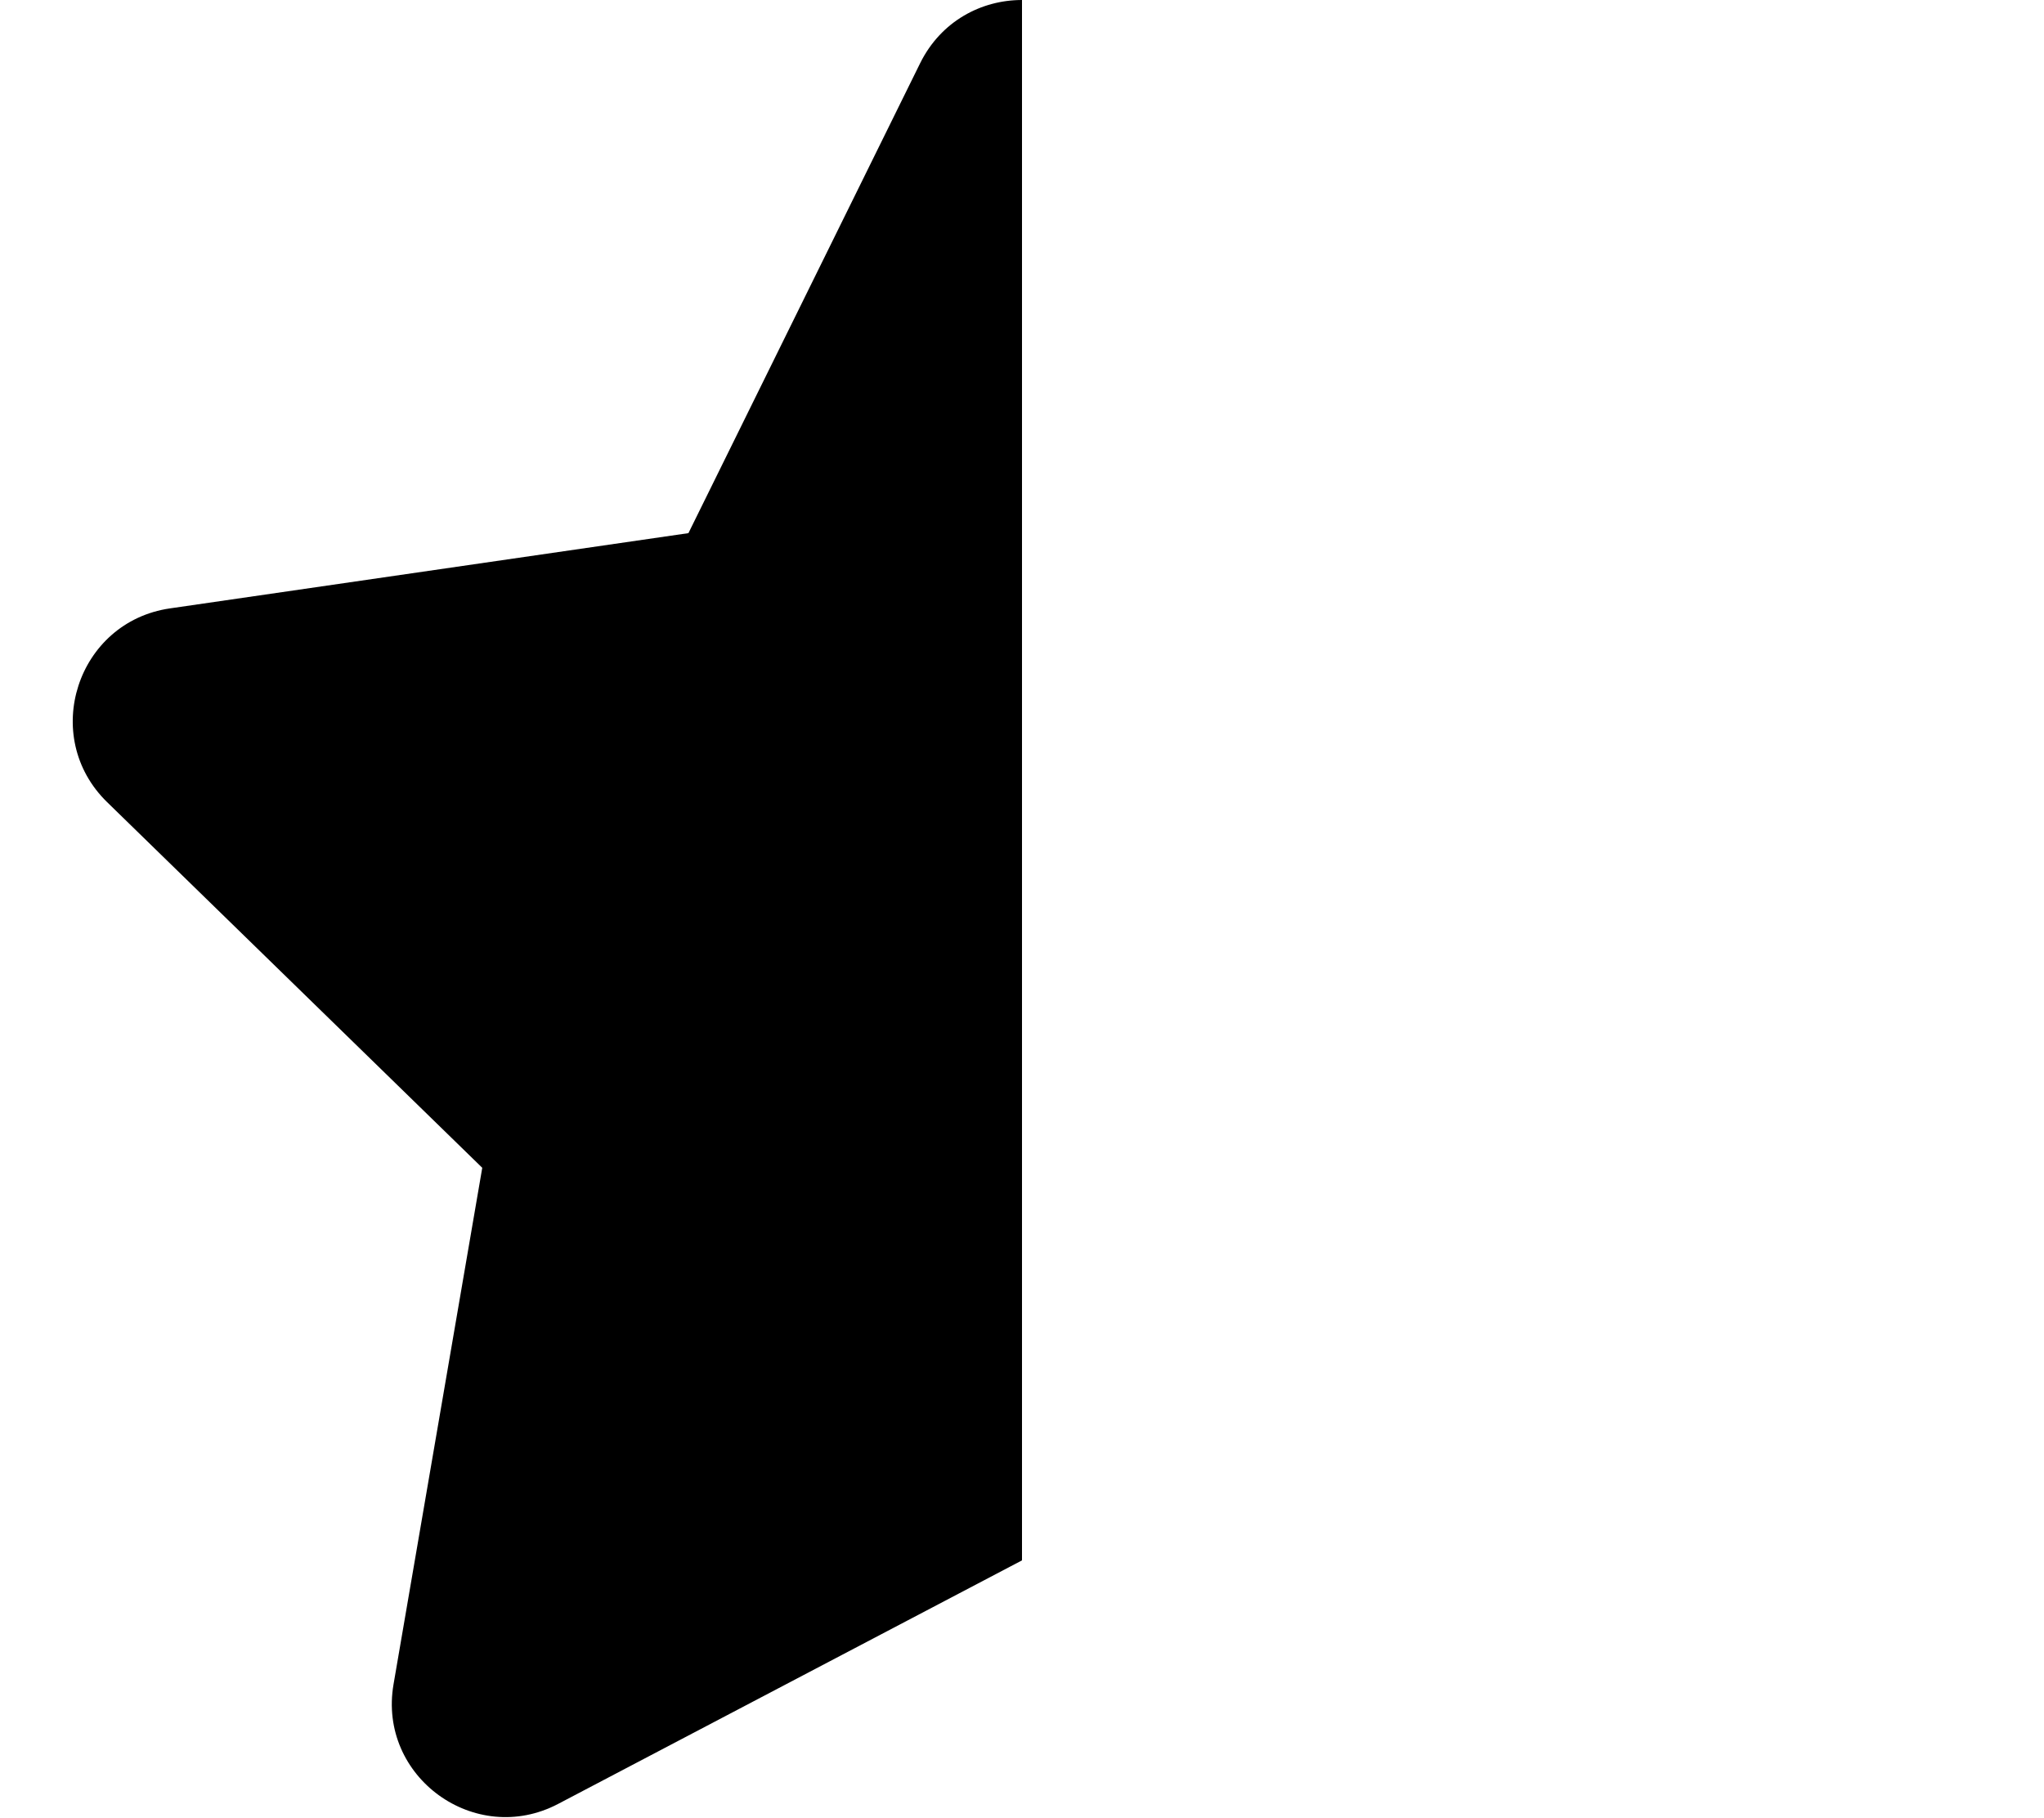
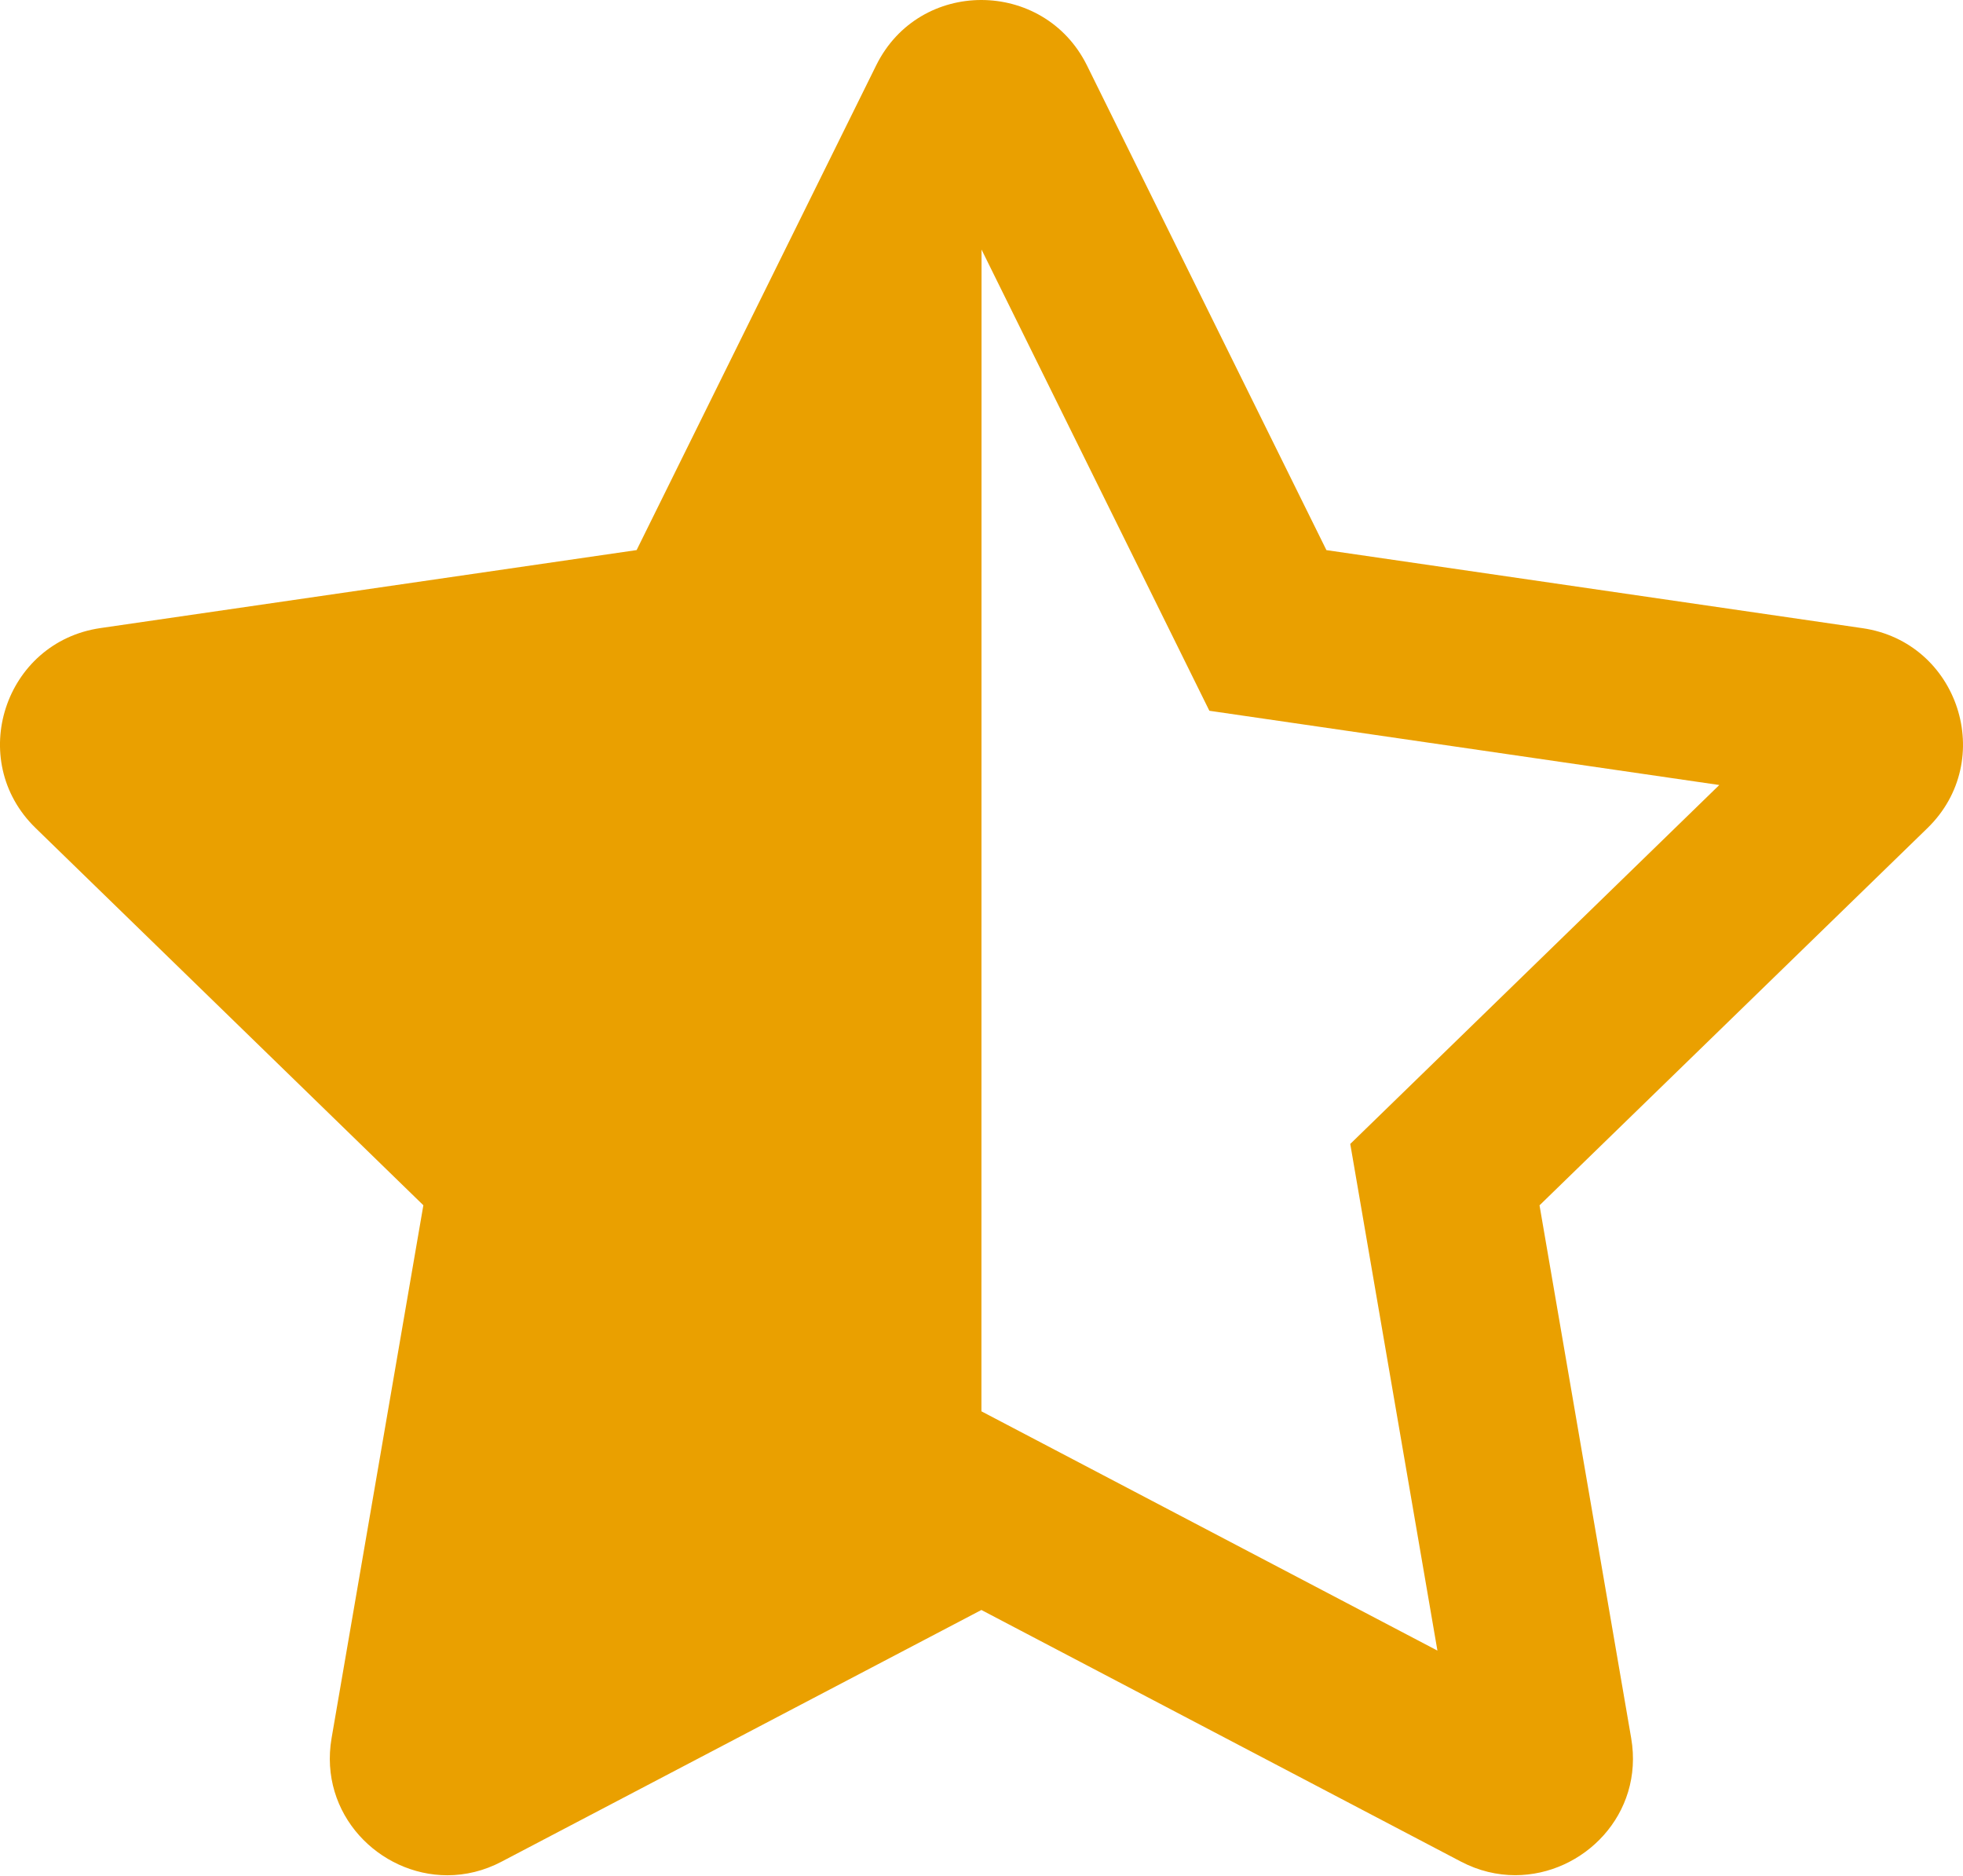
- <svg xmlns="http://www.w3.org/2000/svg" aria-hidden="true" focusable="false" data-prefix="fas" data-icon="star-half" class="svg-inline--fa fa-star-half fa-w-18" role="img" viewBox="0 0 576 512">
-   <path fill="currentColor" d="M288 0c-11.4 0-22.8 5.9-28.7 17.8L194 150.2 47.9 171.4c-26.2 3.8-36.7 36.1-17.7 54.6l105.7 103-25 145.5c-4.5 26.1 23 46 46.4 33.7L288 439.6V0z" />
+ <svg xmlns="http://www.w3.org/2000/svg" aria-hidden="true" focusable="false" data-prefix="fas" data-icon="star-half-alt" class="svg-inline--fa fa-star-half-alt fa-w-17" role="img" viewBox="0 0 536 512">
+   <path fill="#eaa000" d="M508.55 171.51L362.18 150.2 296.77 17.81C290.89 5.98 279.42 0 267.95 0c-11.4 0-22.79 5.9-28.69 17.81l-65.43 132.38-146.38 21.29c-26.25 3.8-36.77 36.09-17.74 54.59l105.89 103-25.06 145.48C86.98 495.33 103.57 512 122.15 512c4.93 0 10-1.17 14.87-3.75l130.95-68.68 130.94 68.7c4.86 2.55 9.92 3.71 14.83 3.71 18.6 0 35.22-16.61 31.66-37.4l-25.03-145.49 105.91-102.98c19.04-18.5 8.52-50.8-17.73-54.6zm-121.74 123.2l-18.12 17.62 4.28 24.88 19.52 113.45-102.13-53.59-22.38-11.74.03-317.19 51.03 103.29 11.18 22.63 25.01 3.64 114.23 16.63-82.65 80.38z" />
</svg>
